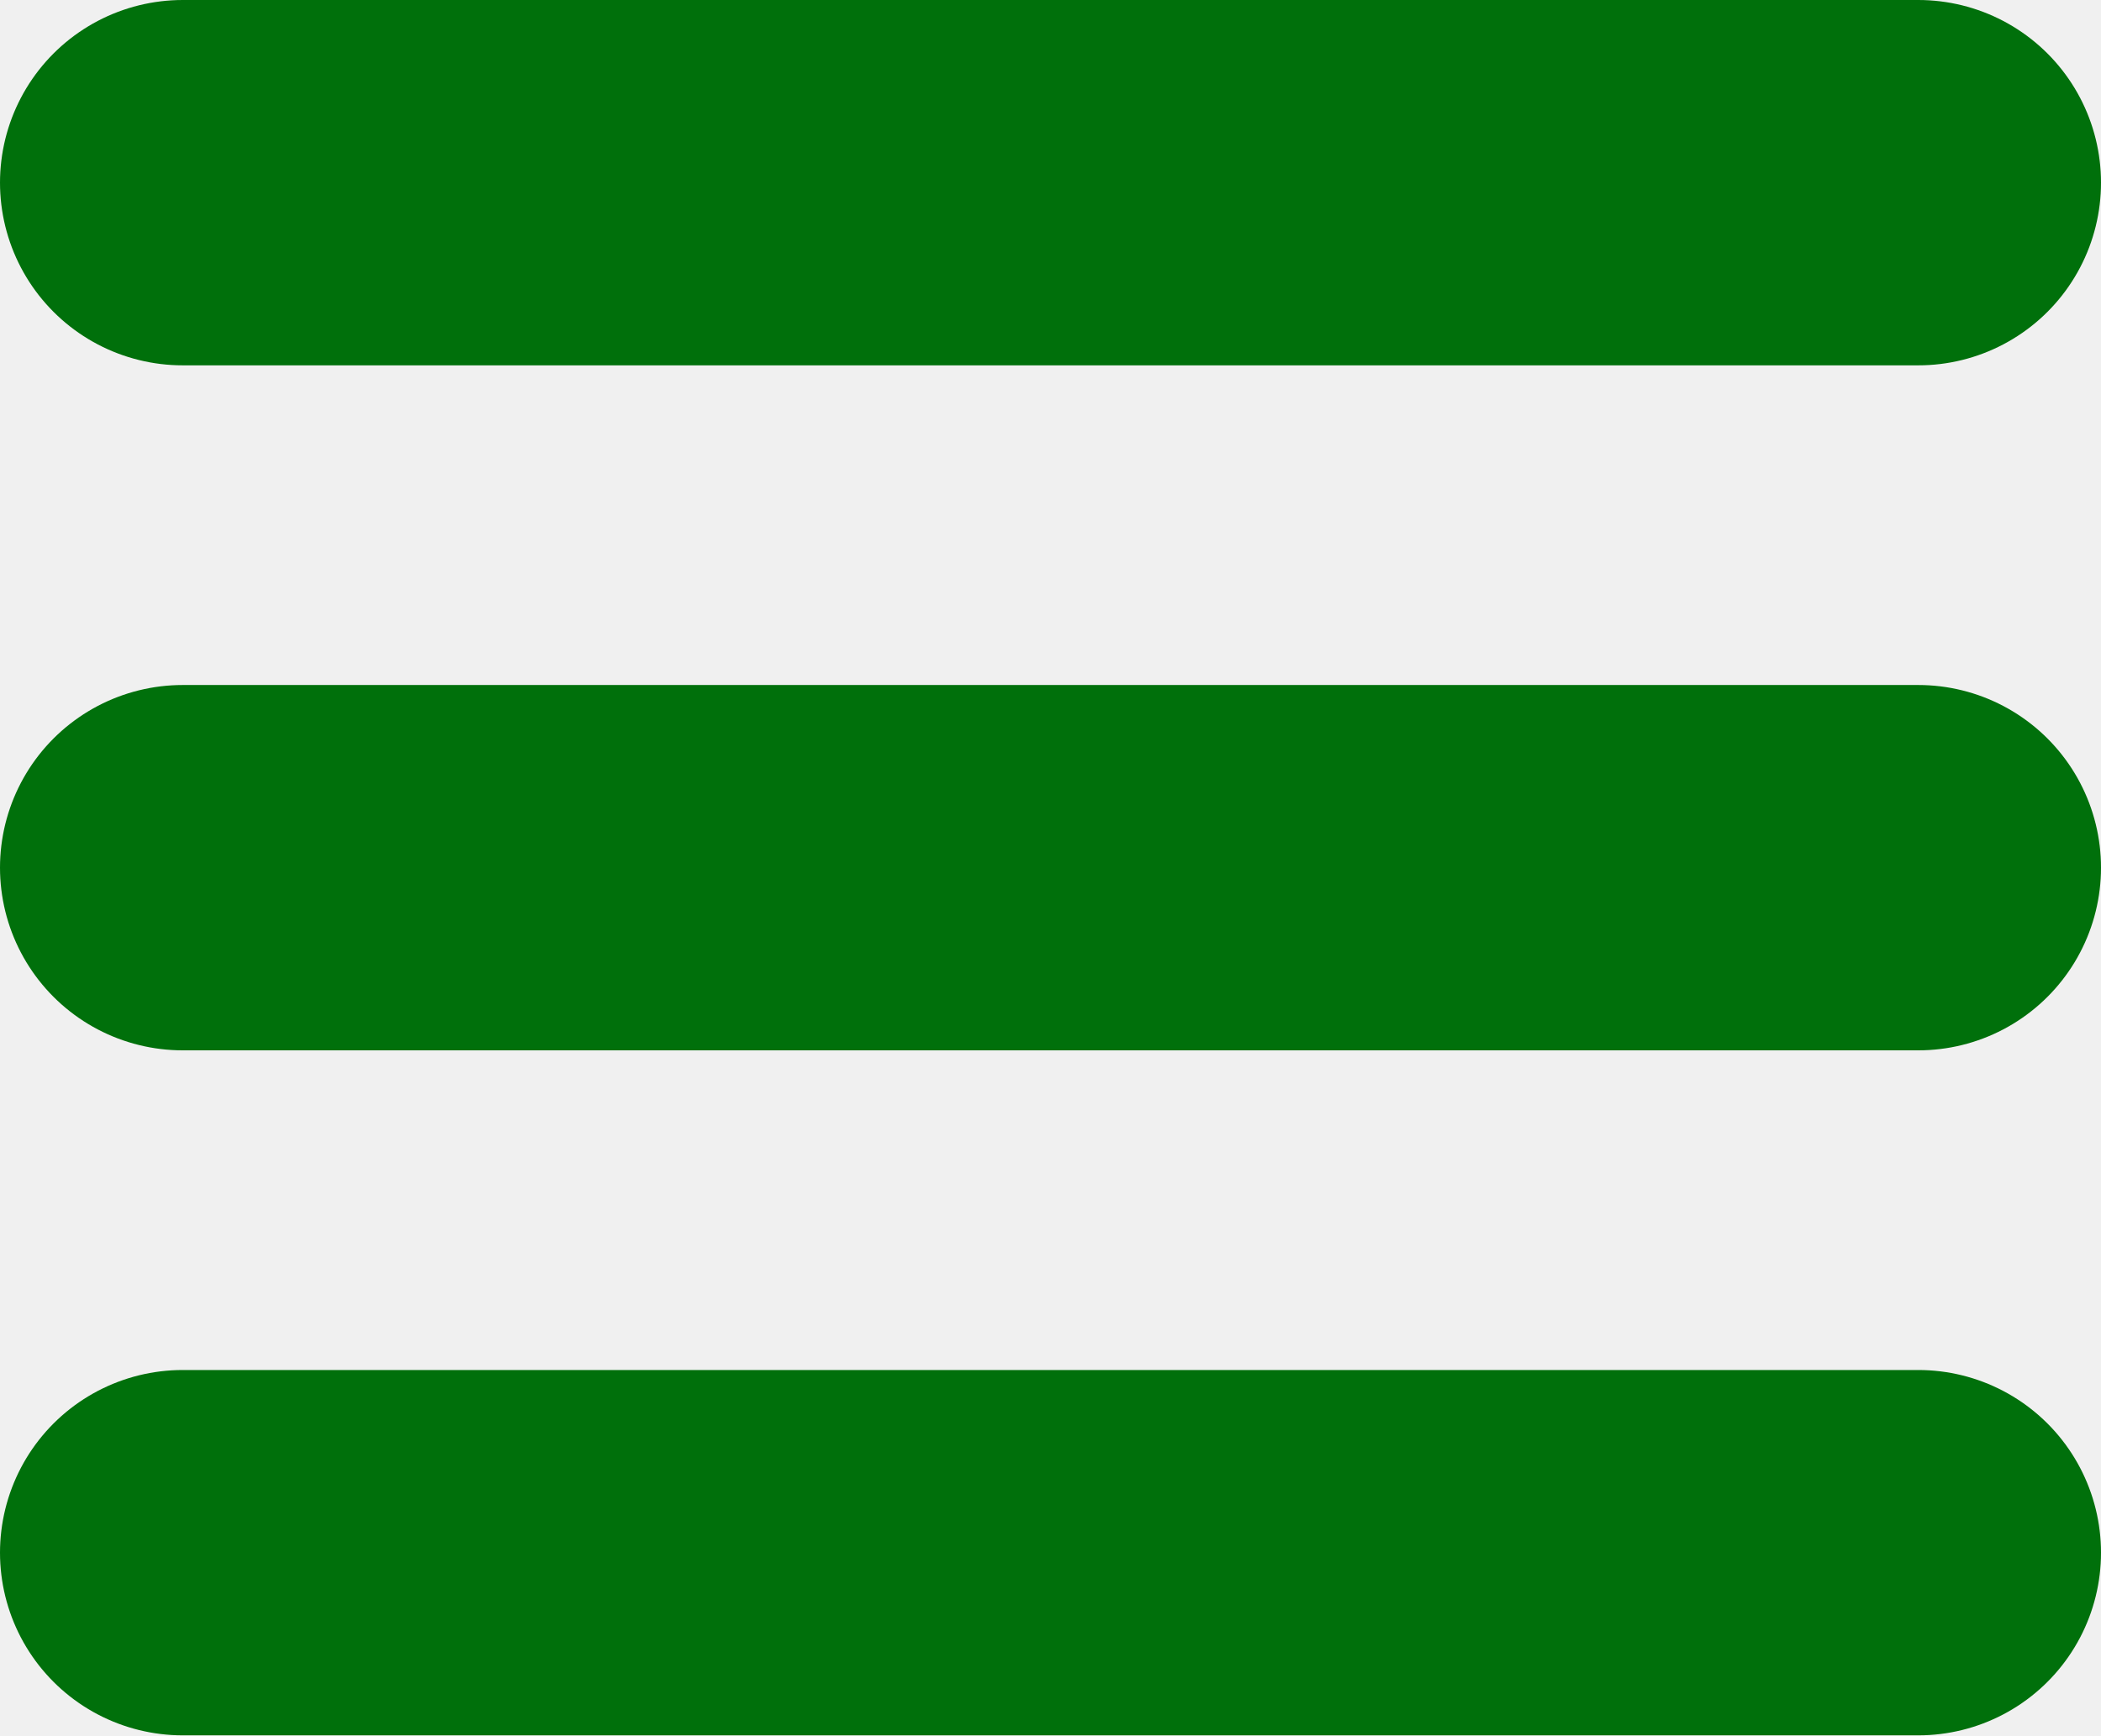
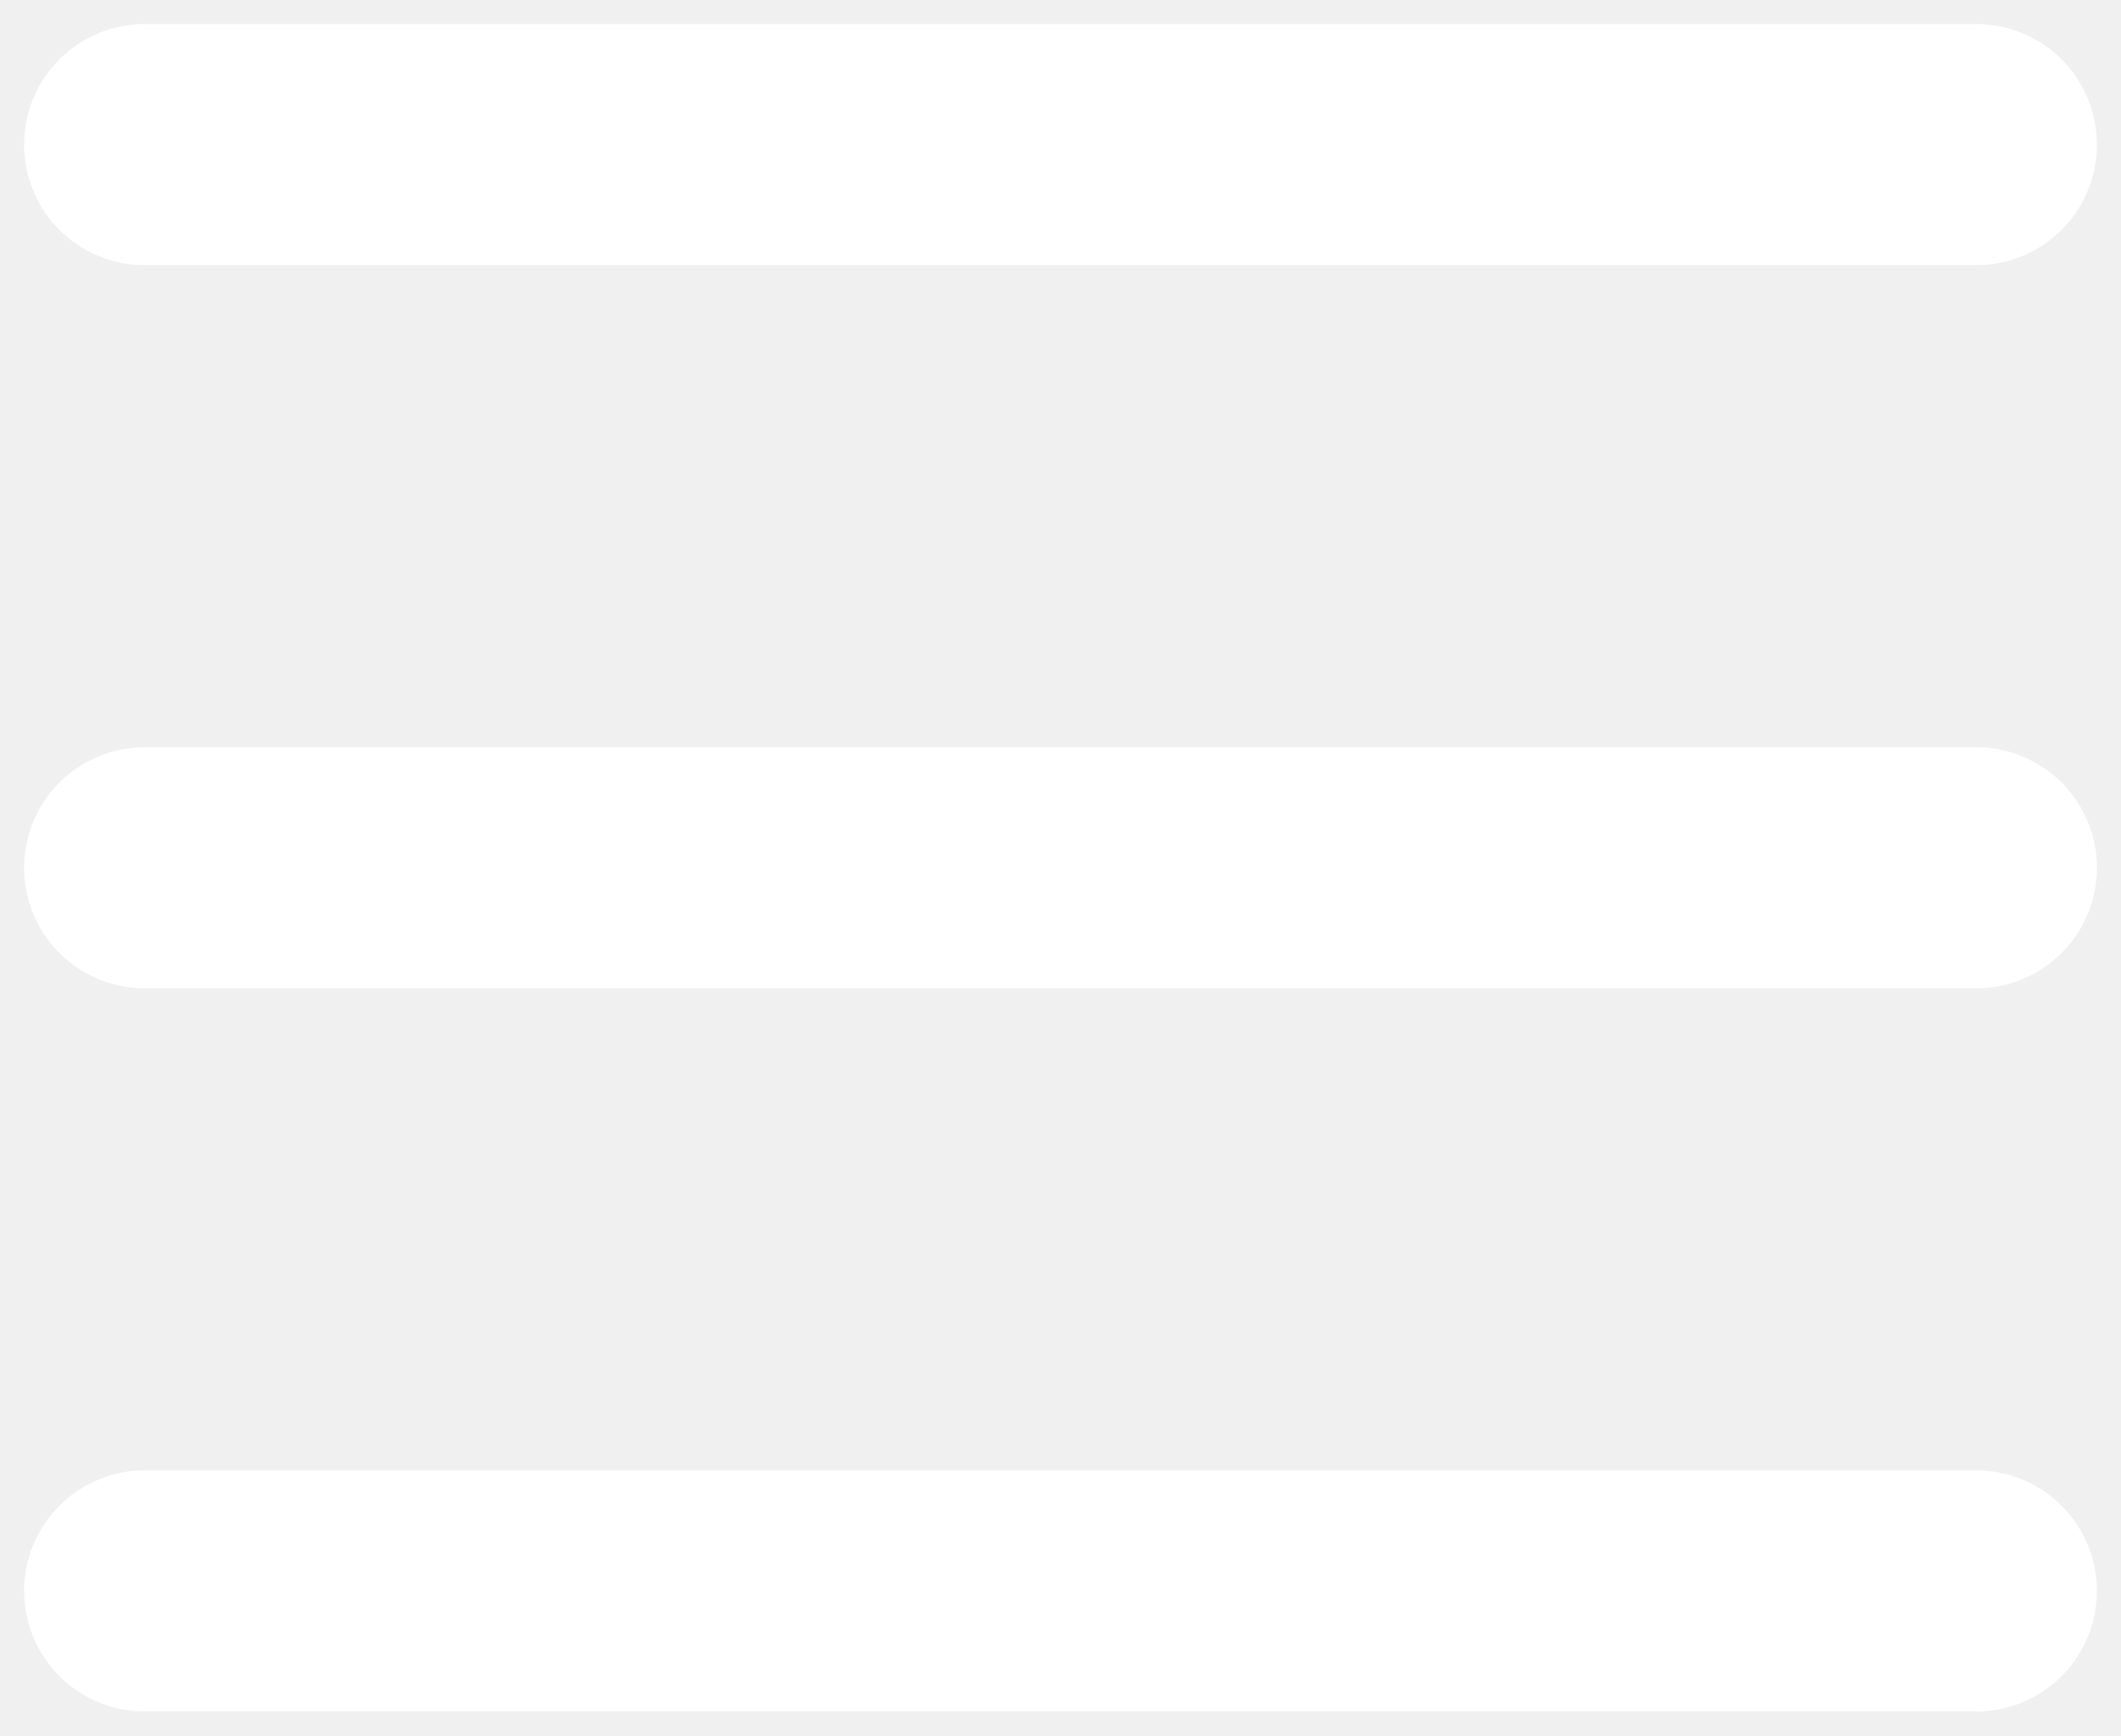
- <svg xmlns="http://www.w3.org/2000/svg" width="46" height="38" viewBox="0 0 46 38" fill="none">
-   <path d="M4 4L42 4" stroke="#00700B" stroke-width="8" stroke-linecap="round" />
-   <path d="M4 34H42" stroke="#00700B" stroke-width="8" stroke-linecap="round" />
-   <path d="M4 19L42 19" stroke="#00700B" stroke-width="8" stroke-linecap="round" />
+ <svg xmlns="http://www.w3.org/2000/svg" width="44" height="36" viewBox="0 0 44 36" fill="none">
+   <path d="M3 3L41 3" stroke="white" stroke-width="5" stroke-linecap="round" />
+   <path d="M3 33H41" stroke="white" stroke-width="5" stroke-linecap="round" />
+   <path d="M3 18L41 18" stroke="white" stroke-width="5" stroke-linecap="round" />
</svg>
